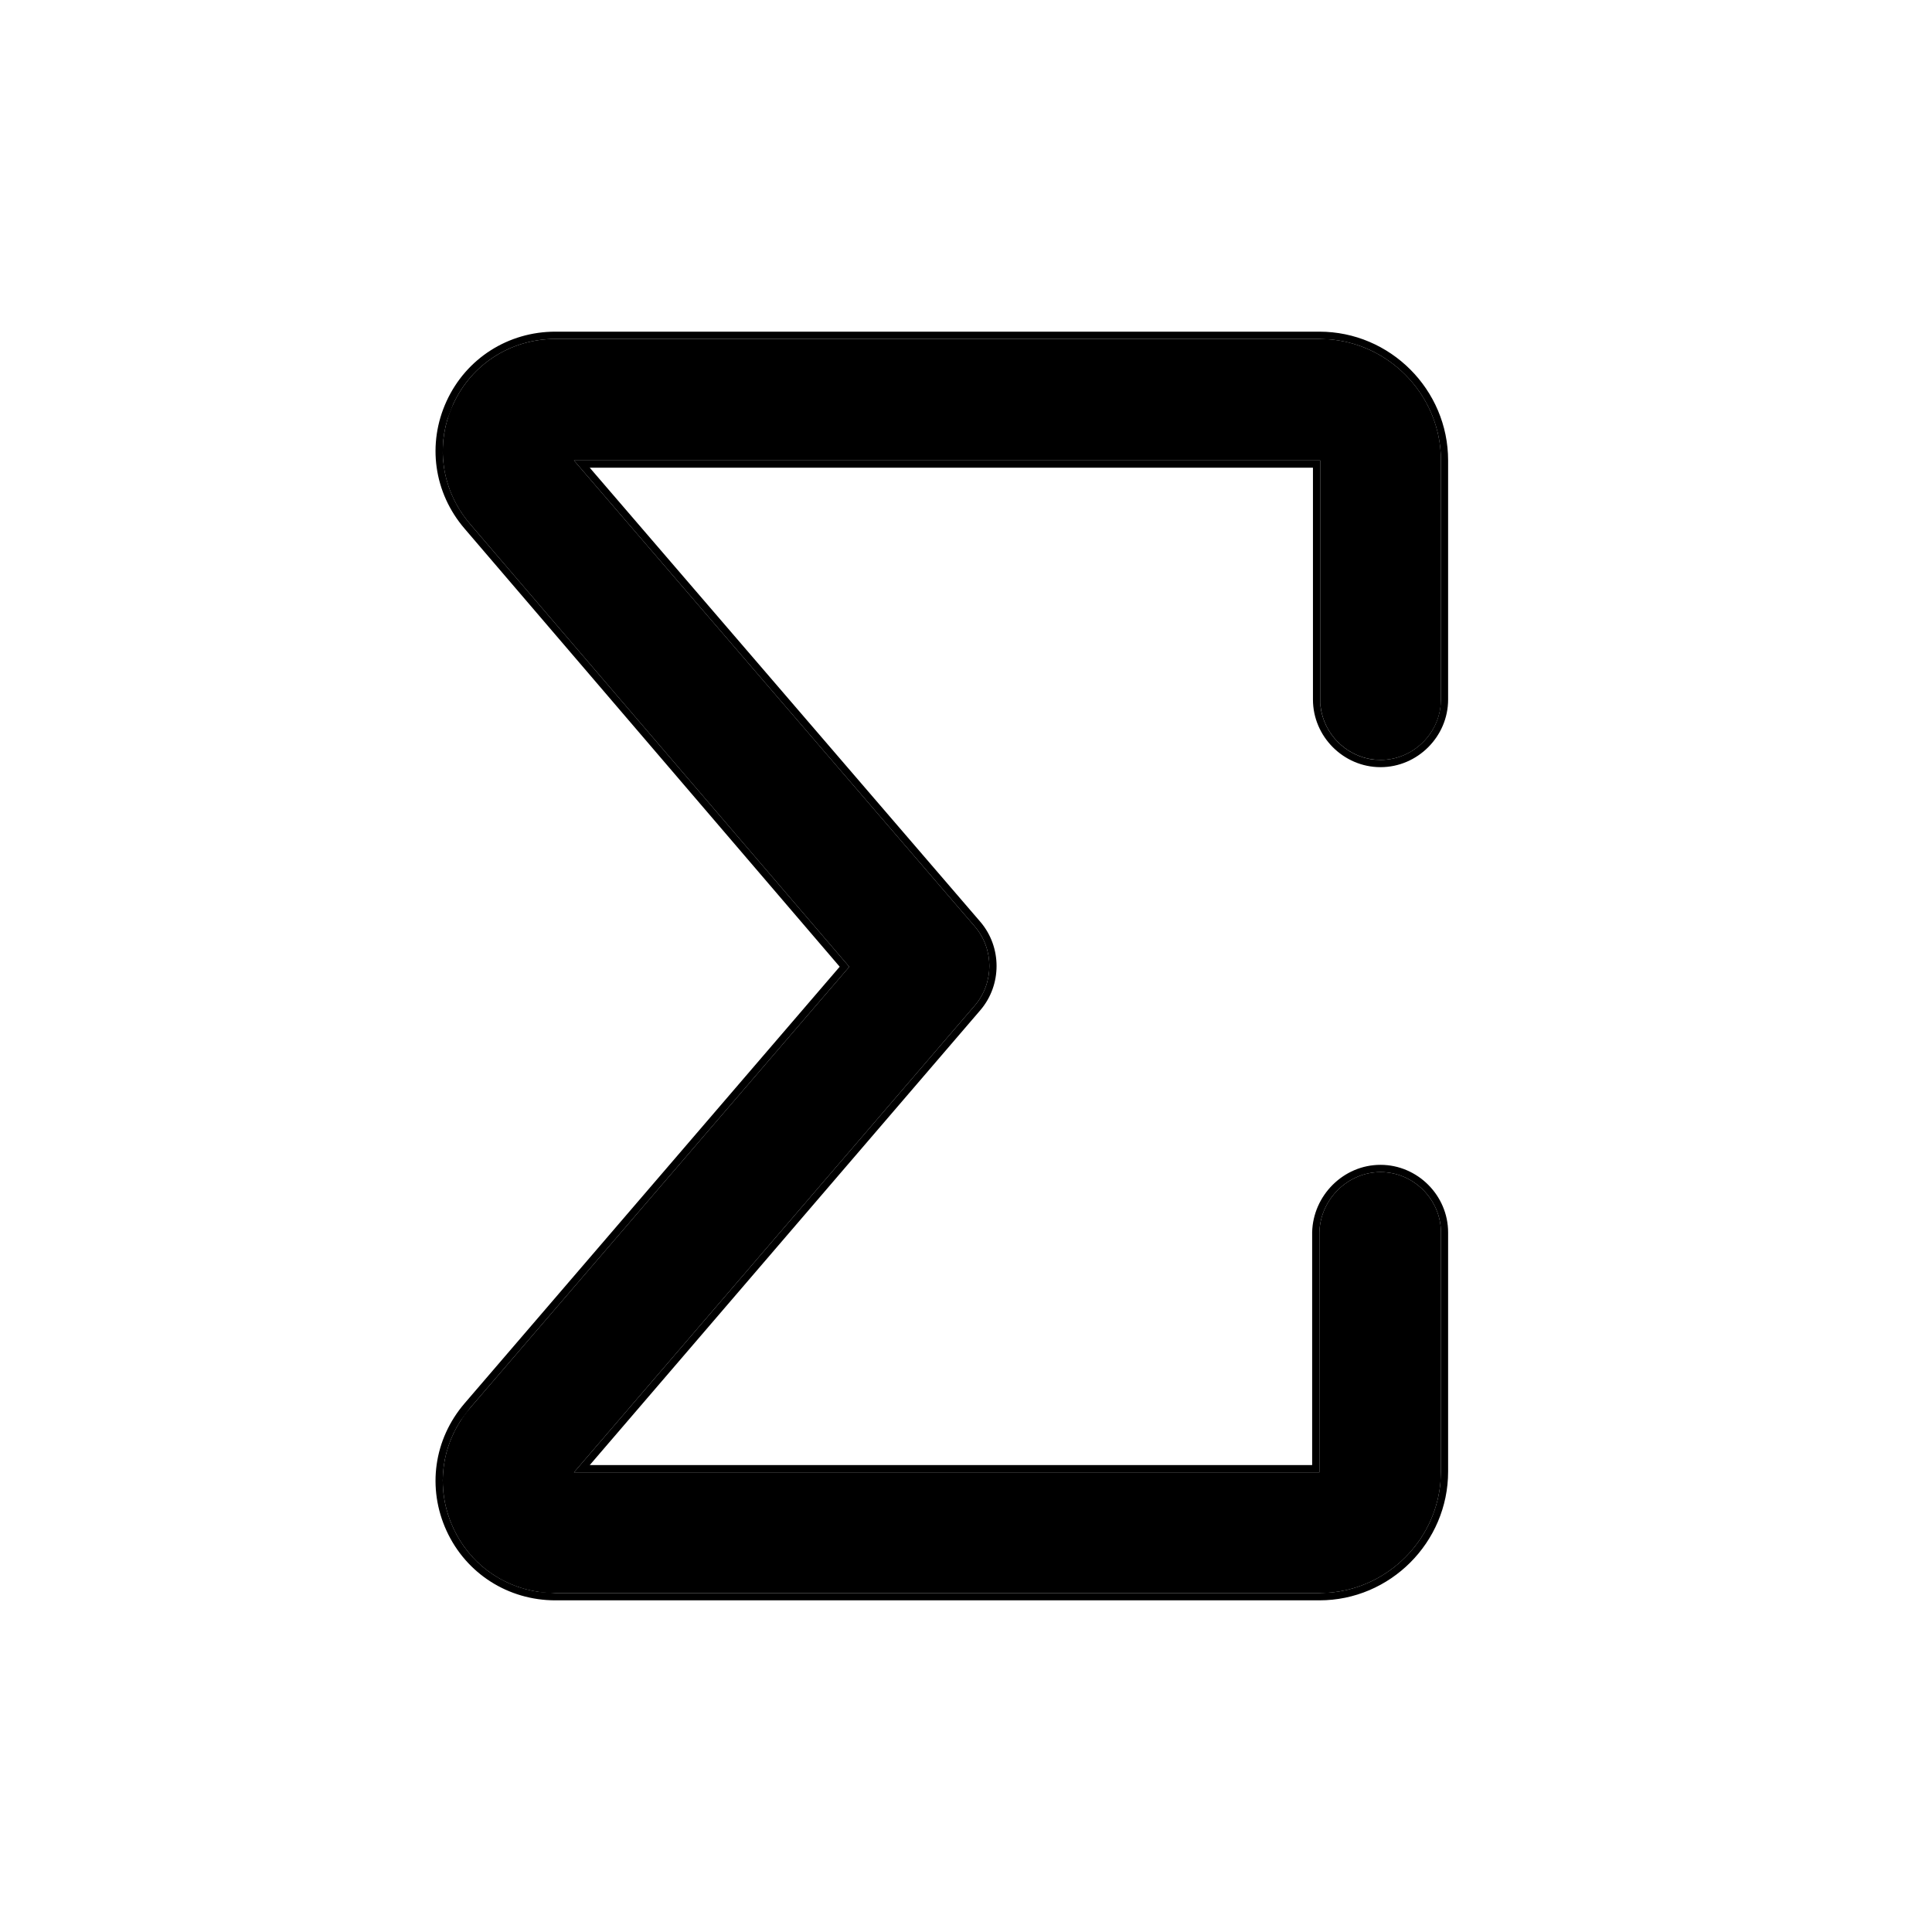
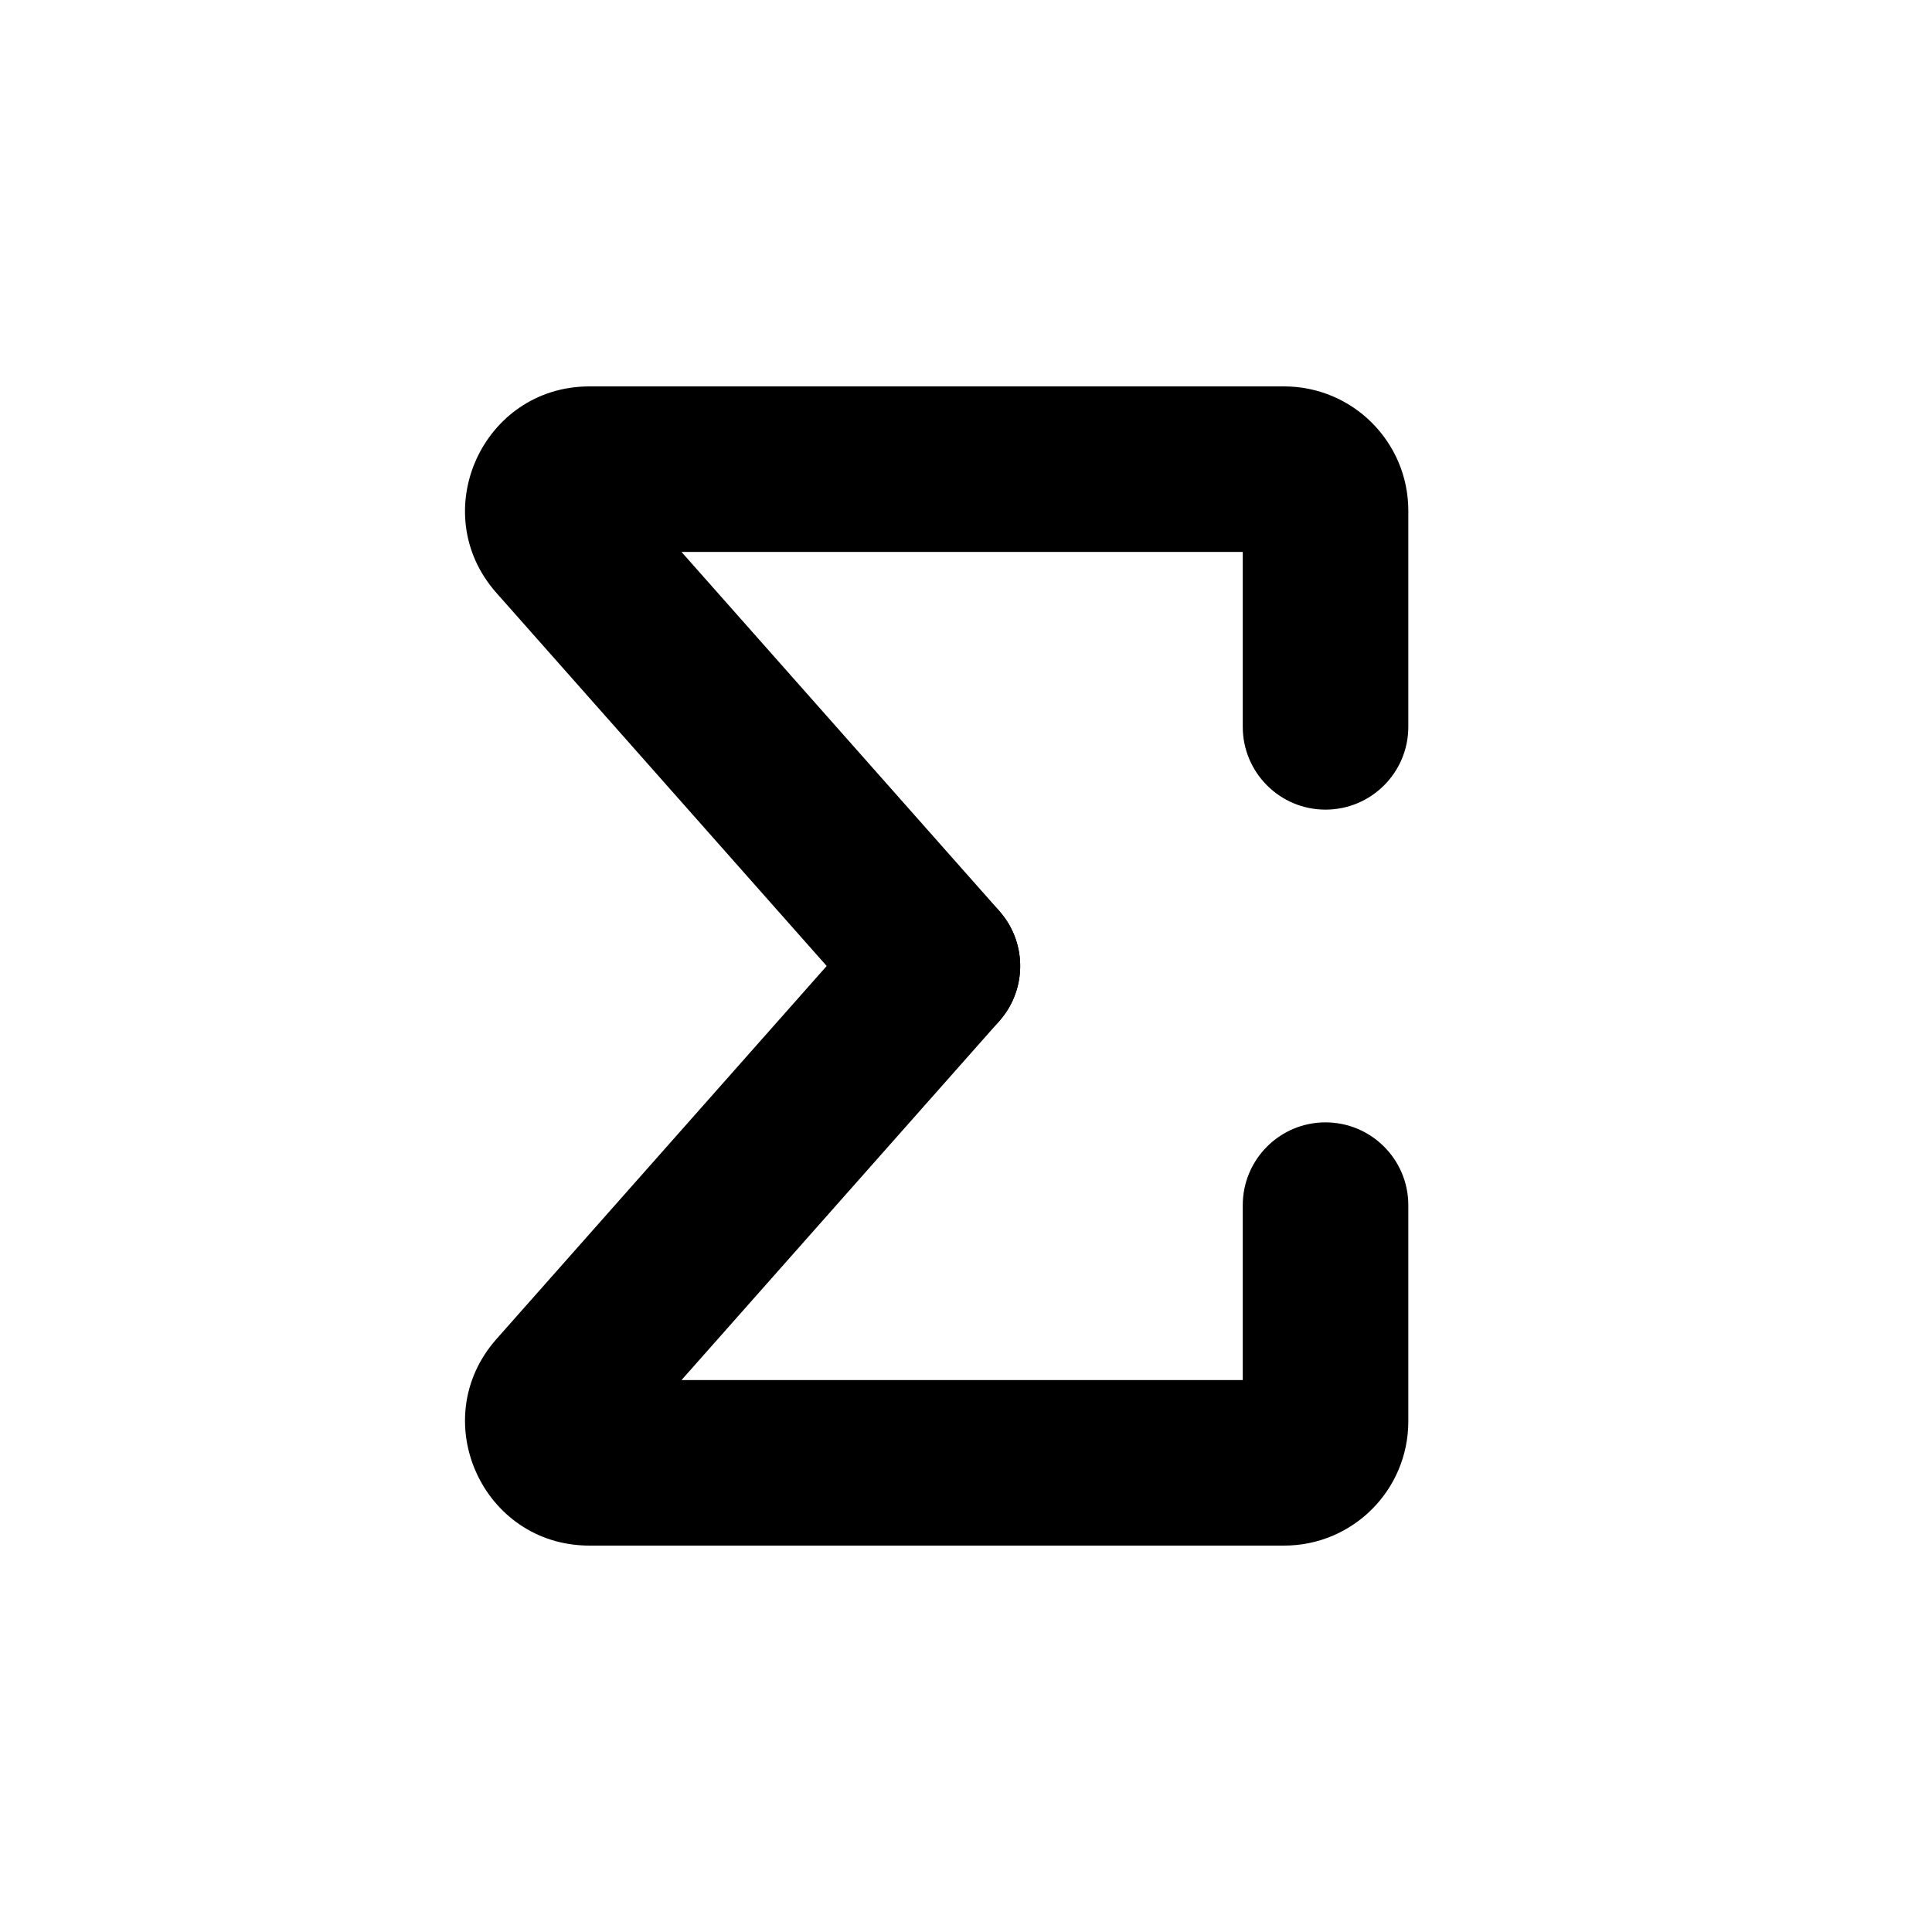
- <svg xmlns="http://www.w3.org/2000/svg" width="24" height="24" viewBox="0 0 24 24" fill="none">
-   <g clip-path="url(#clip0_6192_11)">
-     <path d="M16.39 19.79H6.9C6.35 19.79 5.86 19.48 5.63 18.98C5.4 18.48 5.48 17.91 5.84 17.49L10.55 12.01L5.84 6.51C5.48 6.09 5.4 5.52 5.63 5.02C5.86 4.52 6.35 4.21 6.9 4.21H16.39C17.22 4.21 17.9 4.89 17.9 5.72V8.69C17.9 9.1 17.56 9.44 17.15 9.44C16.74 9.44 16.4 9.1 16.4 8.69V5.72H7.13L12.11 11.51C12.35 11.79 12.35 12.21 12.11 12.49L7.13 18.29H16.39V15.31C16.4 14.9 16.74 14.56 17.15 14.56C17.56 14.56 17.9 14.9 17.9 15.31V18.28C17.9 19.11 17.22 19.79 16.39 19.79Z" fill="currentColor" />
-     <path d="M16.31 8.69V5.81H7.326L12.178 11.451C12.447 11.765 12.447 12.235 12.178 12.549L7.326 18.2H16.3V15.308C16.311 14.85 16.689 14.47 17.149 14.47C17.609 14.47 17.989 14.85 17.989 15.31V18.28C17.989 19.16 17.269 19.88 16.39 19.88H6.899C6.315 19.88 5.793 19.55 5.548 19.018C5.303 18.485 5.389 17.878 5.772 17.432L10.431 12.009L5.772 6.568C5.389 6.122 5.303 5.514 5.548 4.982C5.793 4.45 6.315 4.12 6.899 4.12L6.9 4.21C6.35 4.21 5.86 4.52 5.63 5.02L5.558 5.21C5.424 5.66 5.525 6.142 5.84 6.51L10.55 12.01L5.84 17.49L5.718 17.654C5.465 18.052 5.428 18.543 5.63 18.98C5.831 19.417 6.231 19.709 6.696 19.775L6.9 19.79H16.39L16.543 19.782C17.251 19.71 17.819 19.142 17.892 18.434L17.9 18.28V15.31C17.9 14.9 17.56 14.56 17.15 14.56C16.74 14.56 16.4 14.9 16.39 15.31V18.29H7.13L12.11 12.49C12.35 12.21 12.35 11.79 12.11 11.51L7.13 5.72H16.4V8.69L16.403 8.766C16.439 9.116 16.723 9.4 17.073 9.437L17.15 9.44C17.534 9.44 17.857 9.141 17.895 8.766L17.9 8.69V5.72C17.899 4.942 17.302 4.295 16.543 4.218L16.39 4.21L16.39 4.12C17.269 4.12 17.989 4.84 17.989 5.72V8.69C17.989 9.15 17.609 9.53 17.149 9.53C16.69 9.53 16.31 9.15 16.31 8.69ZM16.39 4.12L16.39 4.21H6.9L6.899 4.12H16.39Z" fill="currentColor" />
+ <svg xmlns="http://www.w3.org/2000/svg" width="16" height="16" viewBox="0 0 16 16" fill="none">
+   <mask id="mask0_2509_34379" style="mask-type:alpha" maskUnits="userSpaceOnUse" x="0" y="0" width="16" height="16">
+     <path d="M16 0H0V16H16V0Z" fill="currentColor" />
+   </mask>
+   <g mask="url(#mask0_2509_34379)">
+     <path d="M11.663 6.019C11.663 6.398 11.356 6.705 10.977 6.705C10.599 6.705 10.292 6.398 10.292 6.019V4.571H5.644L8.277 7.545L8.32 7.6C8.523 7.882 8.484 8.278 8.218 8.514C7.952 8.749 7.554 8.74 7.299 8.505L7.249 8.455L4.111 4.91C3.524 4.247 3.995 3.2 4.882 3.2H10.634C11.203 3.2 11.663 3.661 11.663 4.229V6.019Z" fill="currentColor" />
+     <path d="M11.663 9.981C11.663 9.602 11.356 9.295 10.977 9.295C10.599 9.295 10.292 9.602 10.292 9.981V11.429H5.644L8.277 8.455L8.32 8.4C8.523 8.118 8.484 7.722 8.218 7.487C7.952 7.251 7.554 7.26 7.299 7.495L7.249 7.545L4.111 11.09C3.524 11.754 3.995 12.8 4.882 12.8H10.634C11.203 12.8 11.663 12.34 11.663 11.771V9.981Z" fill="currentColor" />
  </g>
-   <defs>
-     <clipPath id="clip0_6192_11">
-       <rect width="24" height="24" fill="currentColor" />
-     </clipPath>
-   </defs>
</svg>
